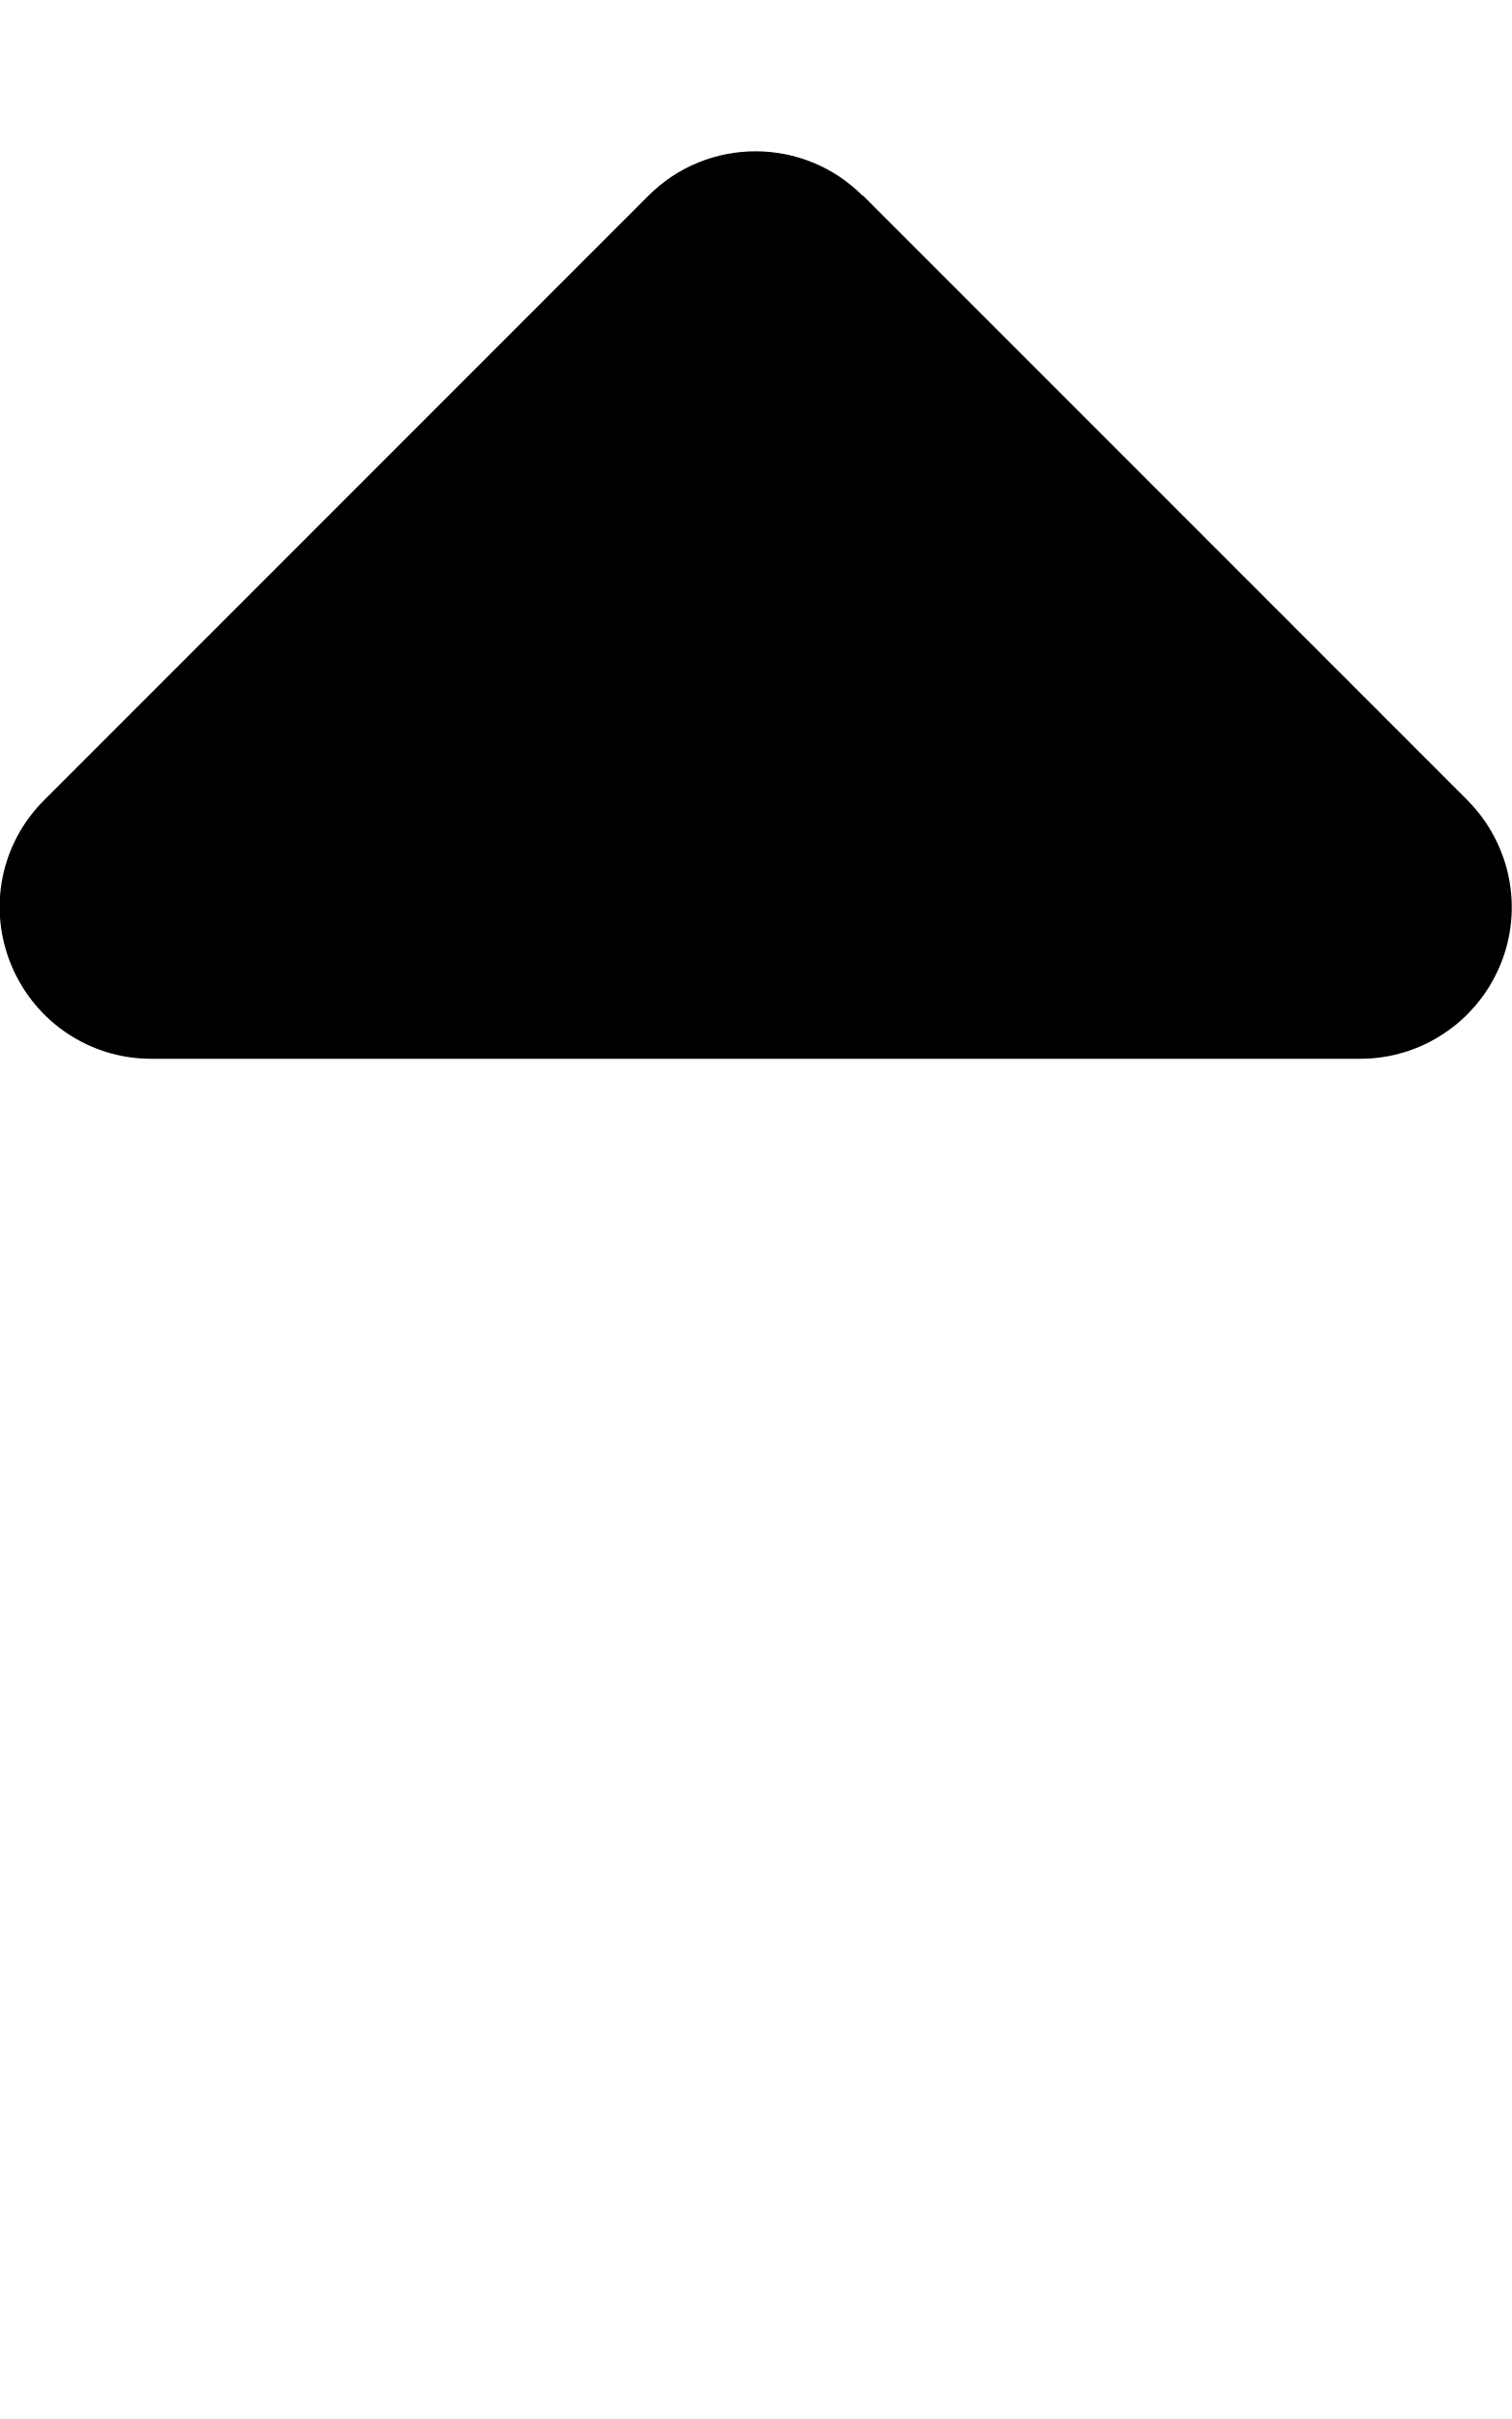
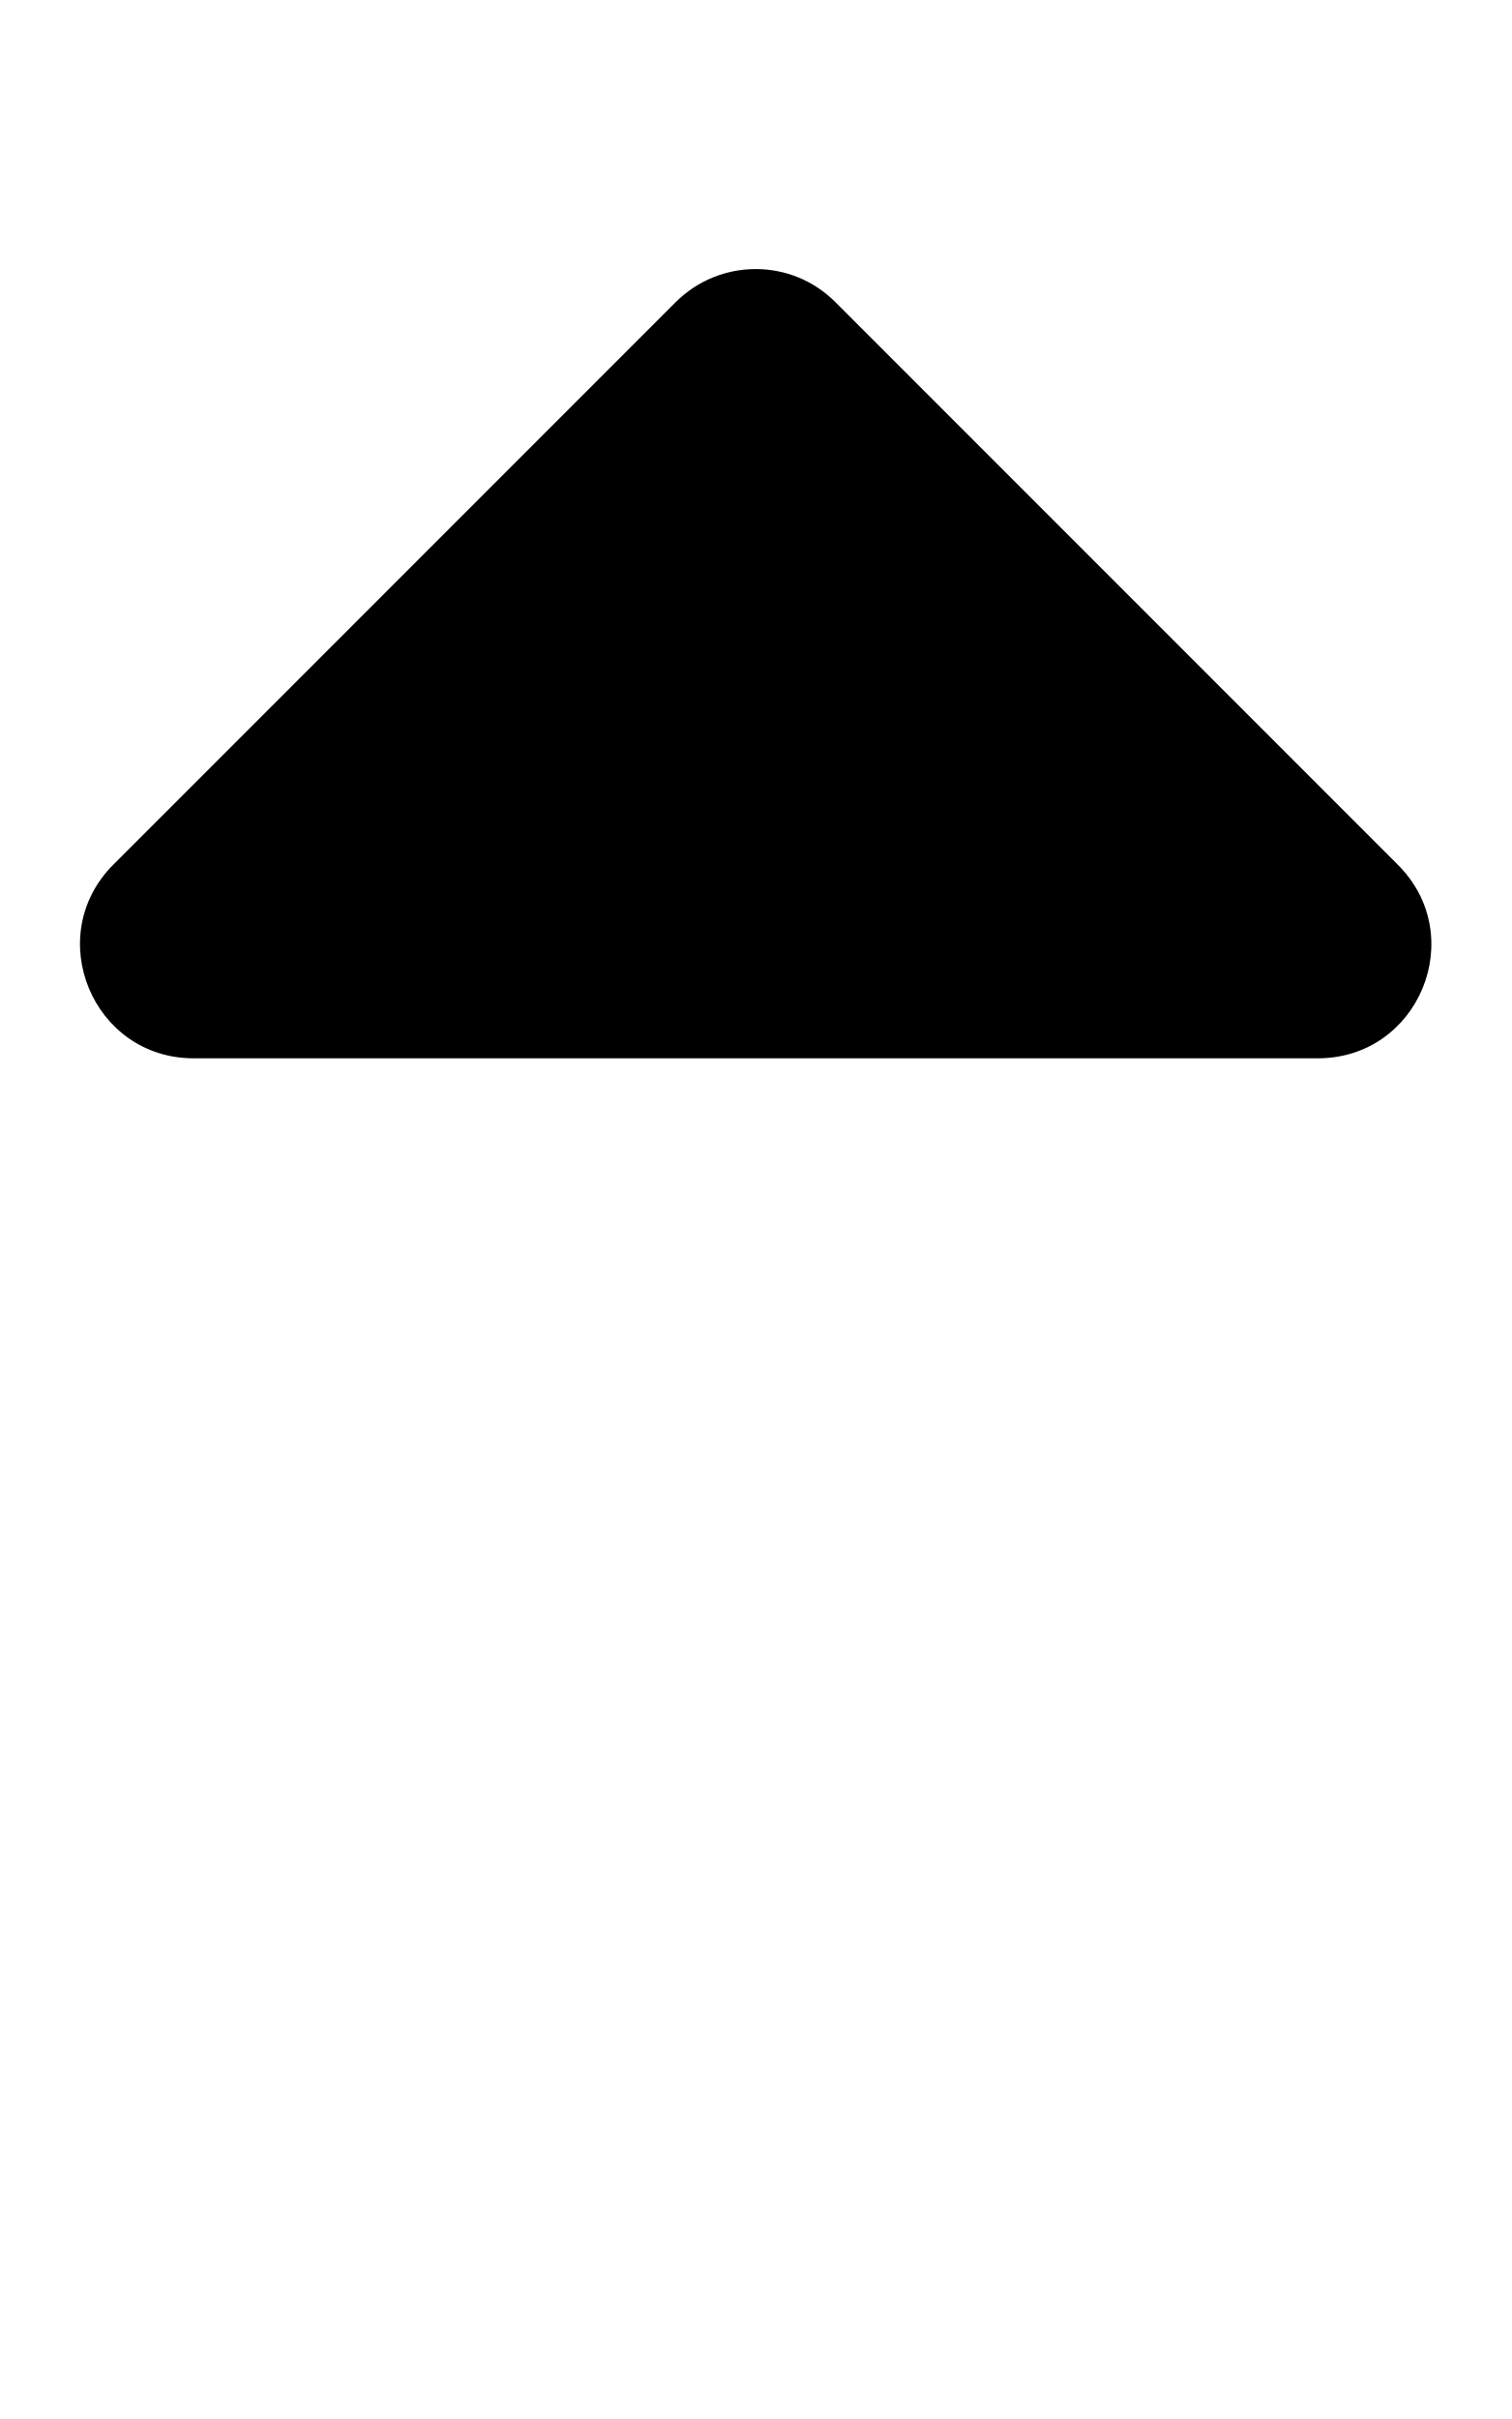
- <svg xmlns="http://www.w3.org/2000/svg" viewBox="0 0 320 512">
-   <path d="M182.6 41.4c-12.5-12.5-32.8-12.5-45.3 0l-128 128c-9.2 9.2-11.9 22.9-6.9 34.9s16.6 19.8 29.6 19.8H288c12.9 0 24.6-7.8 29.6-19.8s2.2-25.7-6.9-34.9l-128-128z" />
+ <svg xmlns="http://www.w3.org/2000/svg" aria-hidden="true" focusable="false" data-prefix="fas" data-icon="sort-up" class="svg-inline--fa fa-sort-up fa-w-10" role="img" viewBox="0 0 320 512">
+   <path fill="currentColor" d="M279 224H41c-21.4 0-32.1-25.9-17-41L143 64c9.4-9.4 24.6-9.4 33.9 0l119 119c15.2 15.1 4.5 41-16.9 41z" />
</svg>
